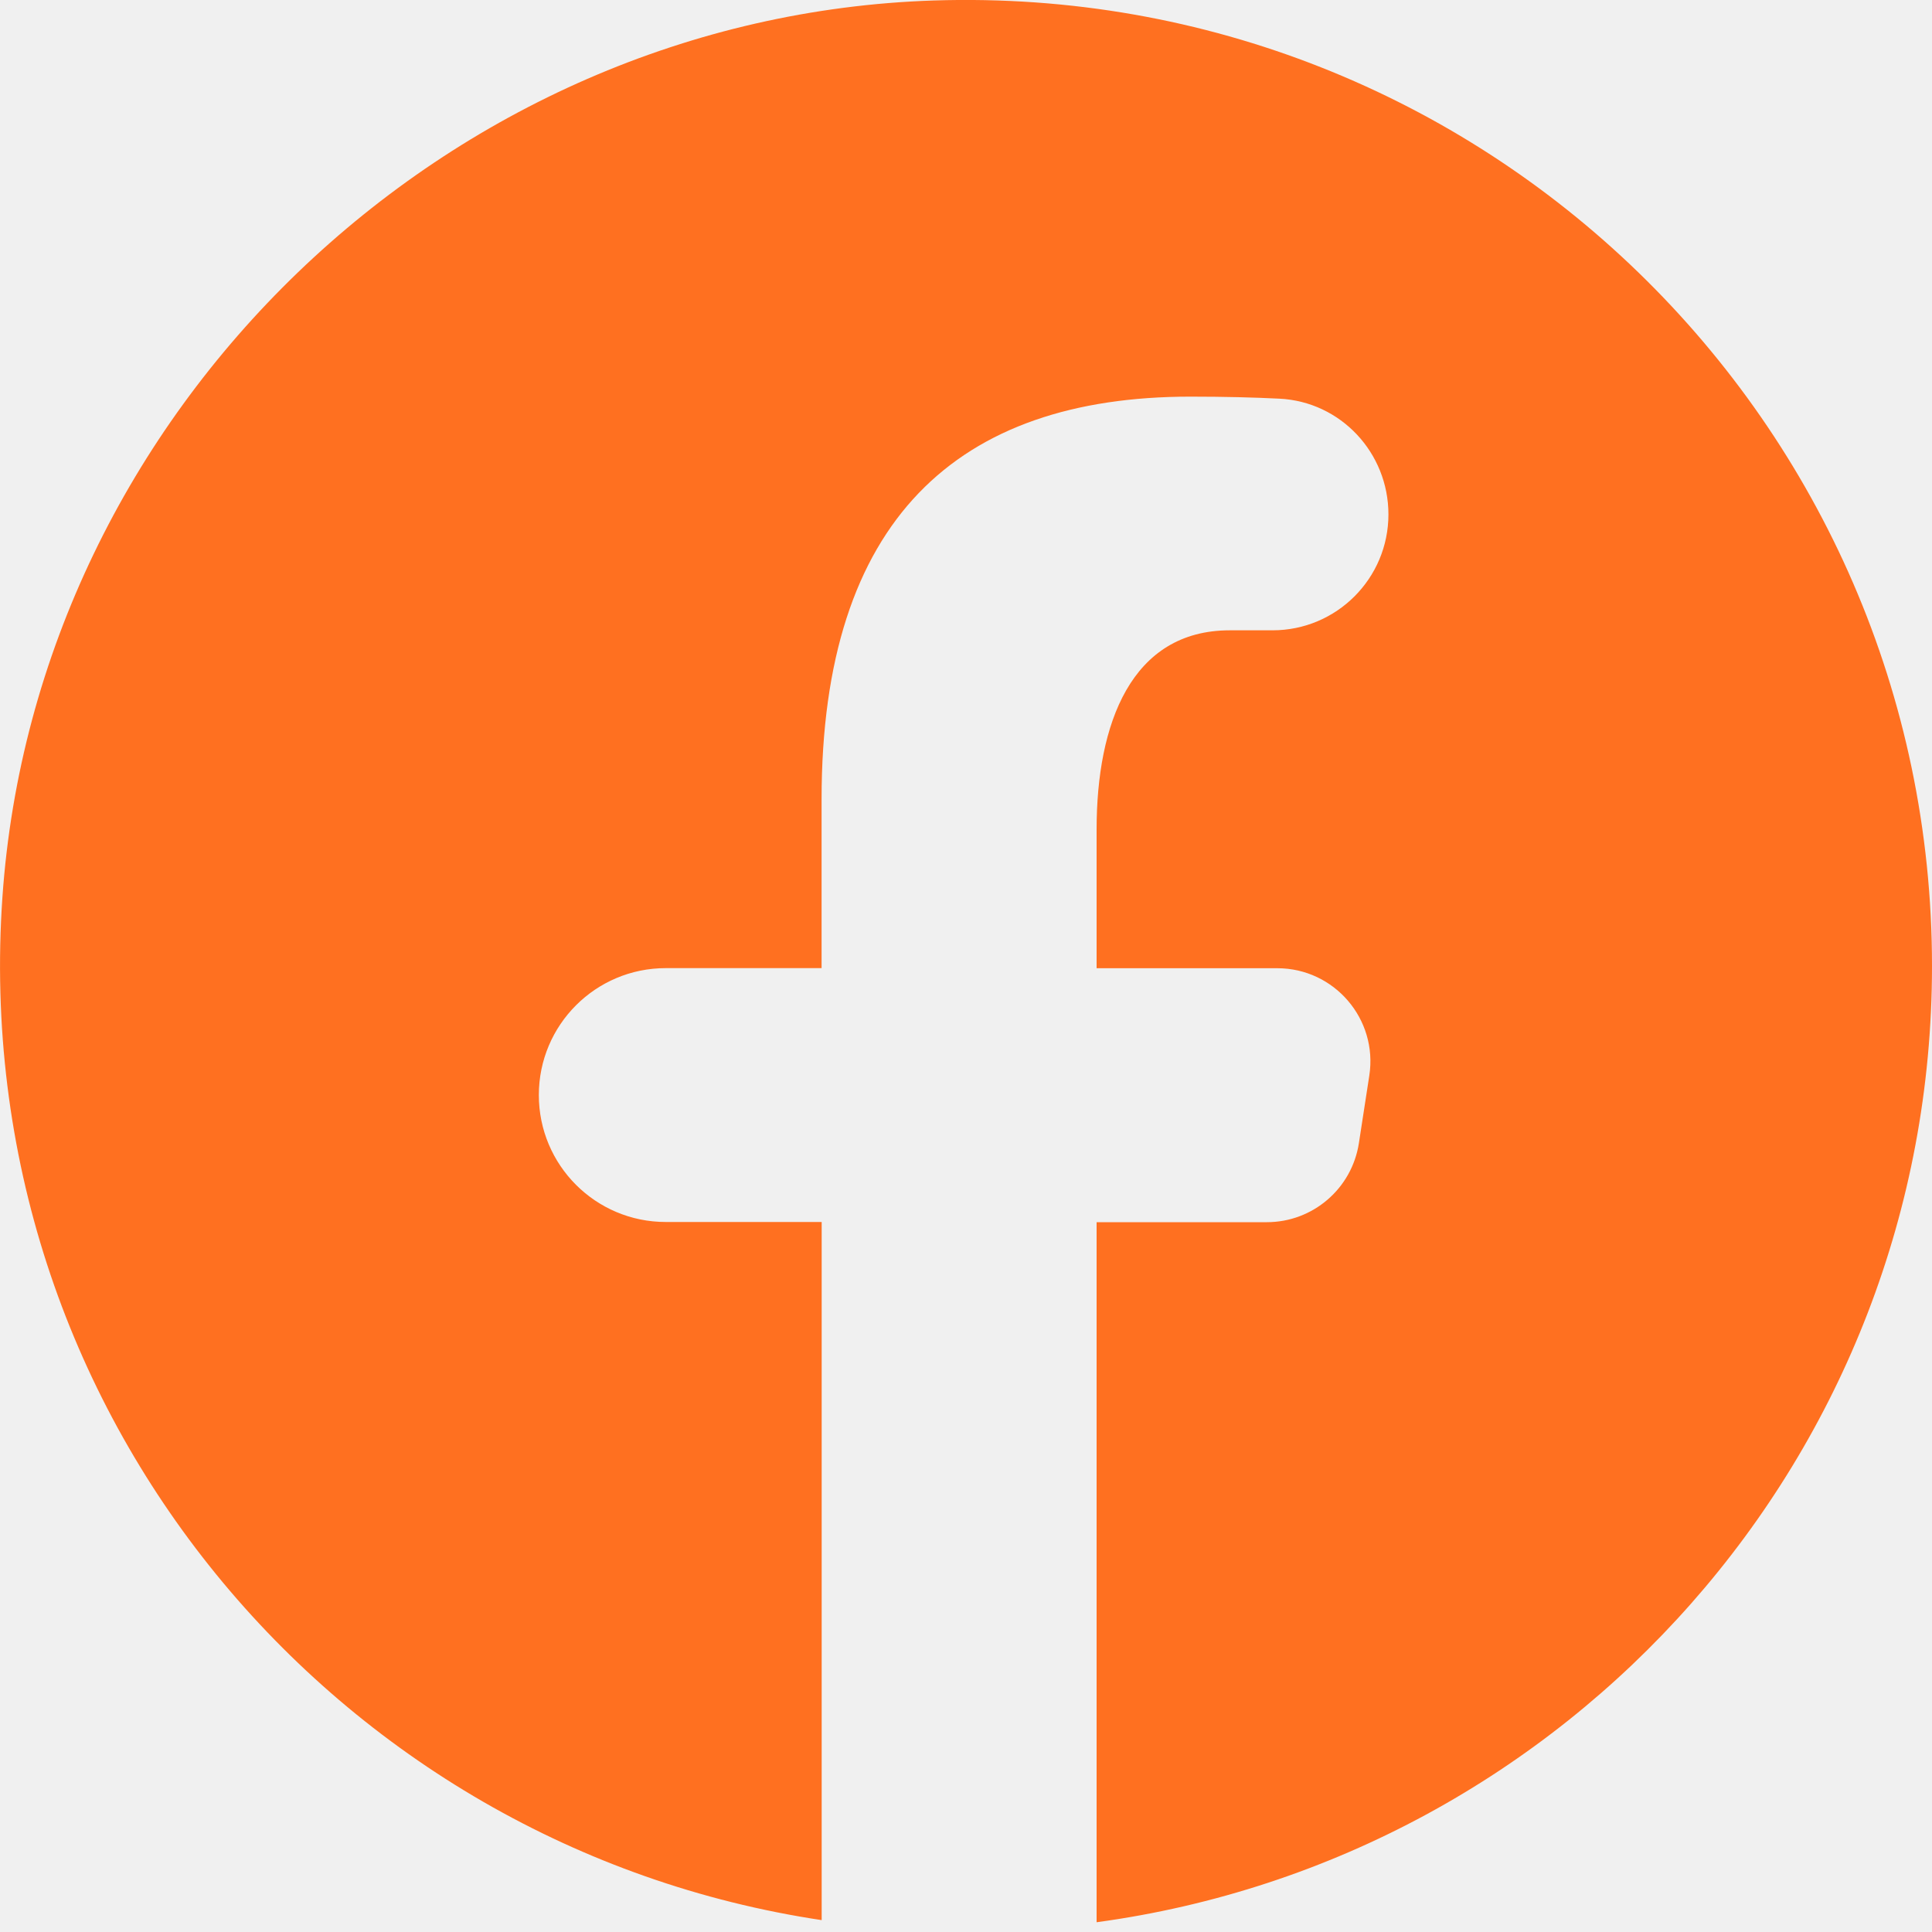
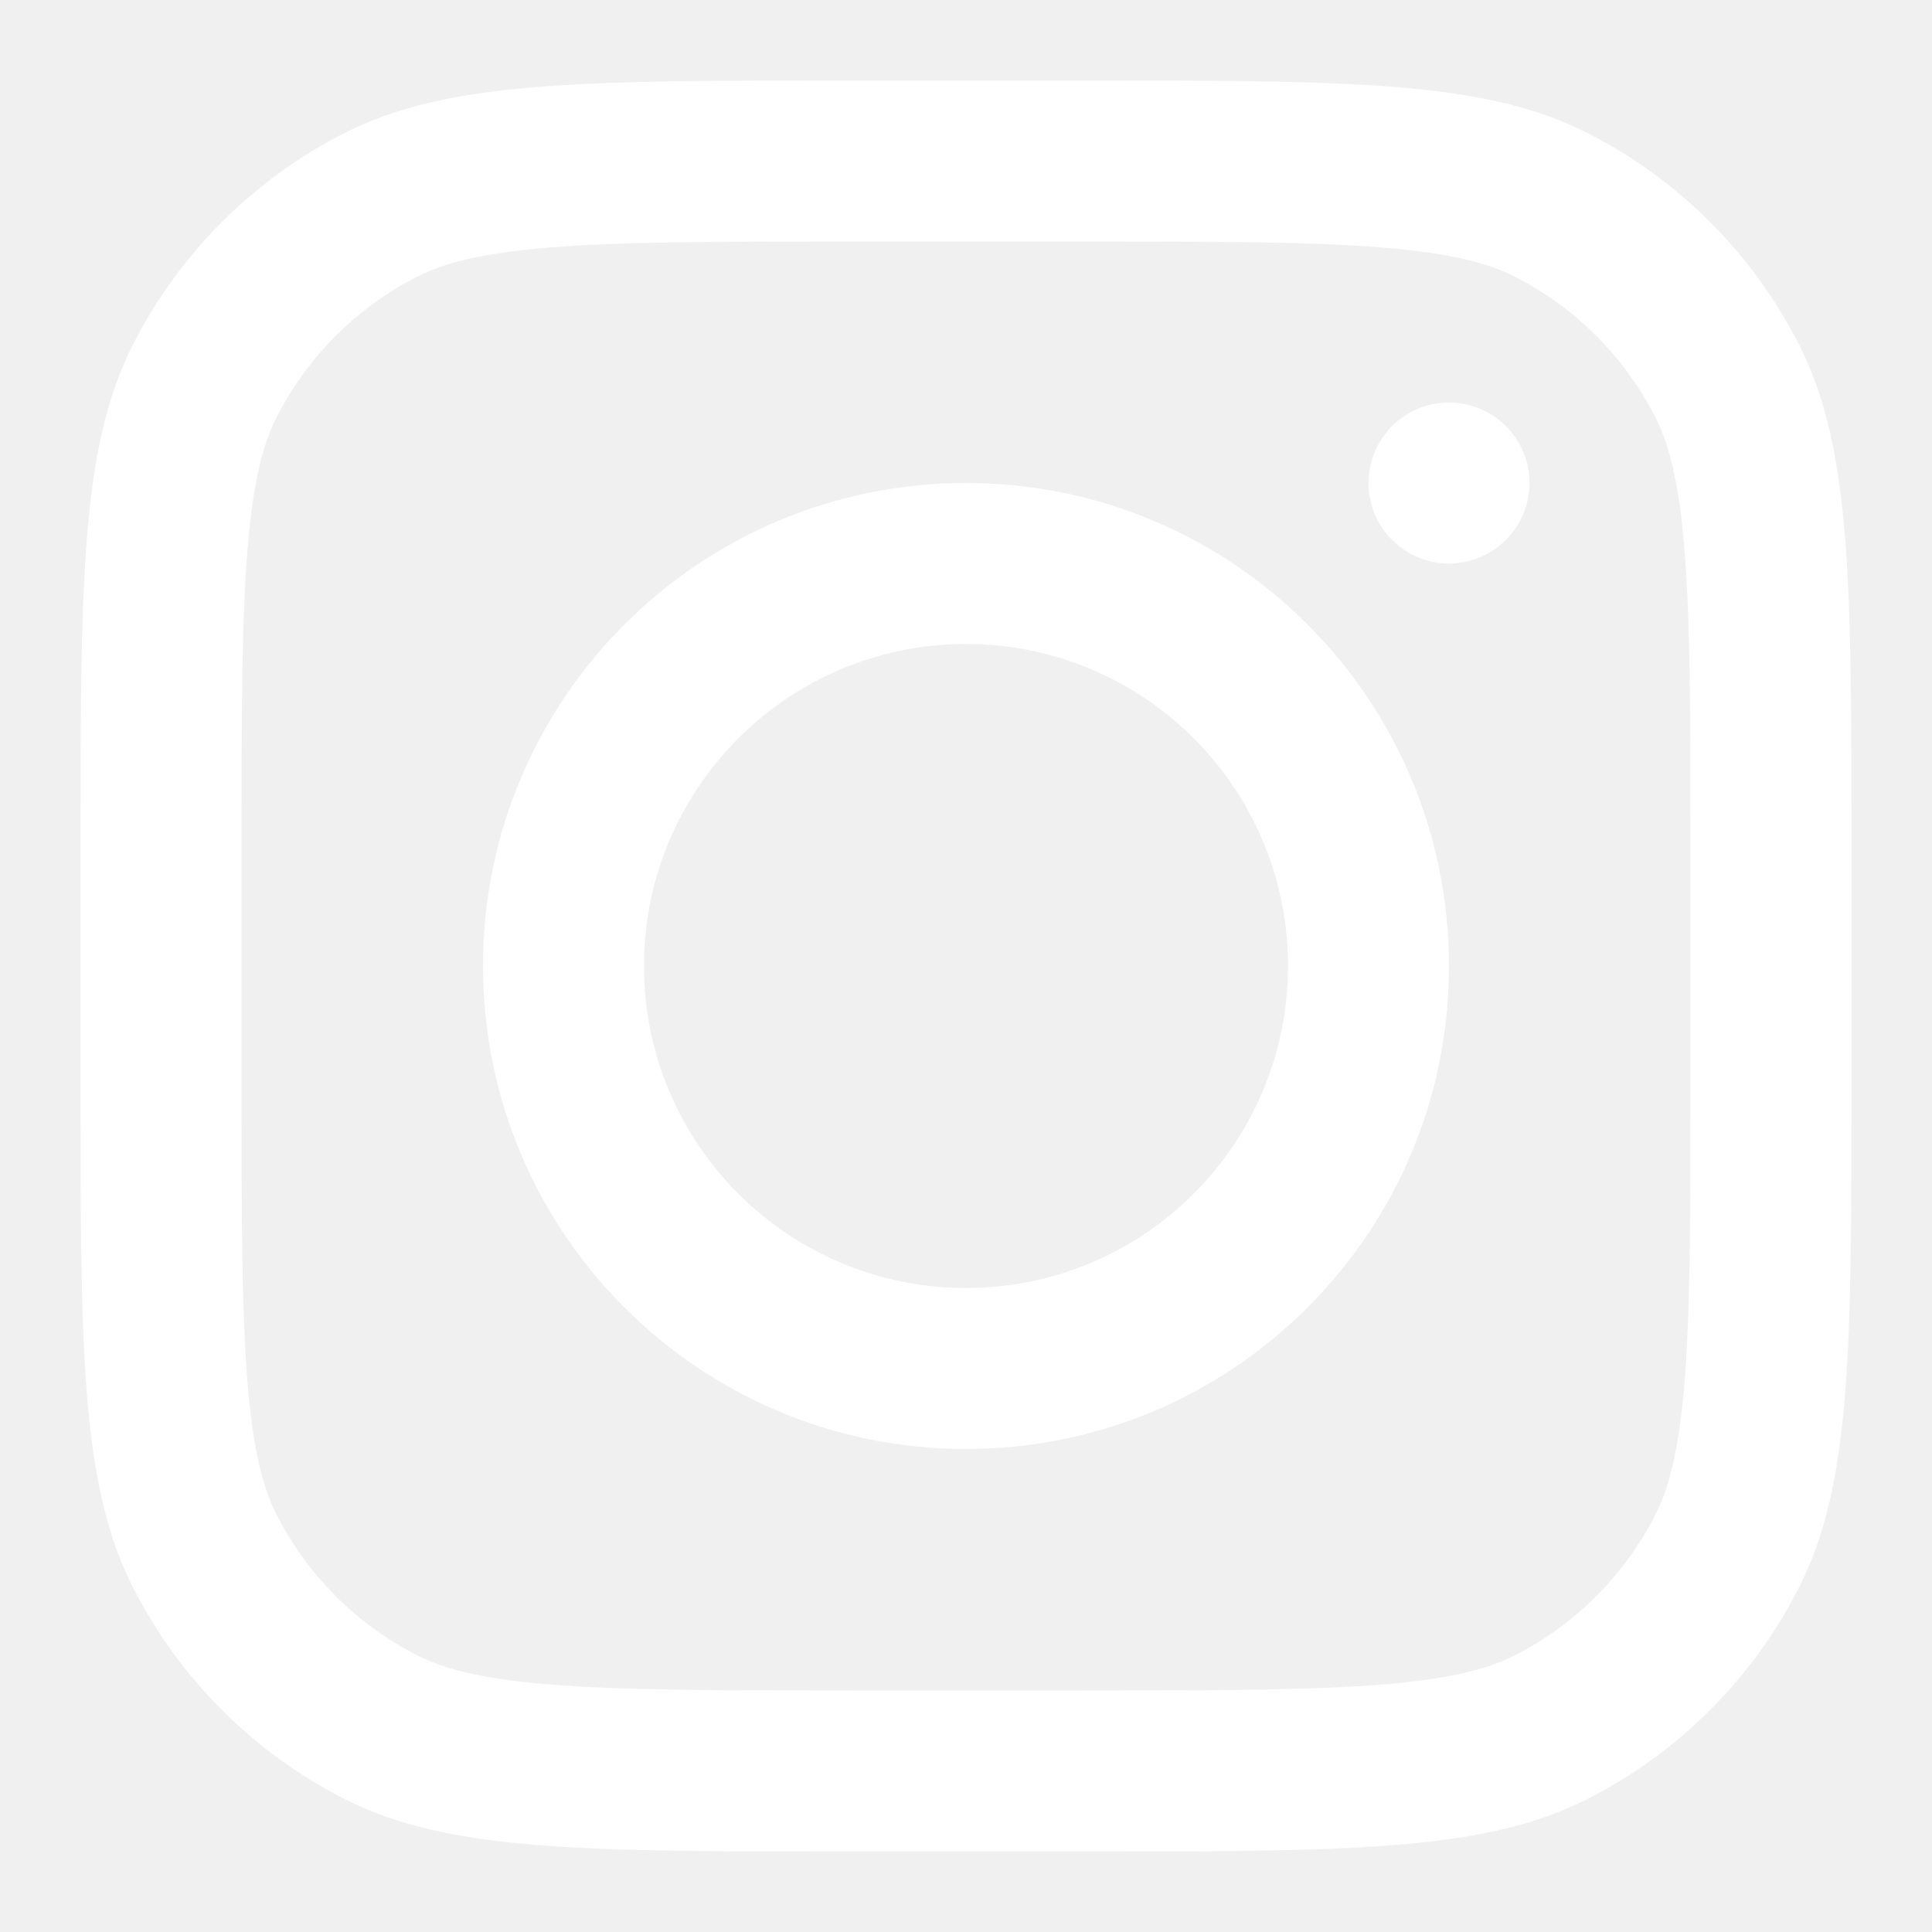
- <svg xmlns="http://www.w3.org/2000/svg" viewBox="2 2 20 20" width="36px" height="36px">
-   <path fill="#FF7020" d="M11.666,2.005C6.62,2.17,2.374,6.251,2.025,11.288c-0.369,5.329,3.442,9.832,8.481,10.589V14.65H8.892 c-0.726,0-1.314-0.588-1.314-1.314v0c0-0.726,0.588-1.314,1.314-1.314h1.613v-1.749c0-2.896,1.411-4.167,3.818-4.167 c0.357,0,0.662,0.008,0.921,0.021c0.636,0.031,1.129,0.561,1.129,1.198v0c0,0.663-0.537,1.2-1.2,1.2h-0.442 c-1.022,0-1.379,0.969-1.379,2.061v1.437h1.87c0.591,0,1.043,0.527,0.953,1.111l-0.108,0.701c-0.073,0.47-0.477,0.817-0.953,0.817 h-1.762v7.247C18.235,21.236,22,17.062,22,12C22,6.366,17.341,1.821,11.666,2.005z" />
+ <svg xmlns="http://www.w3.org/2000/svg" width="800px" height="800px" viewBox="0 0 24 24" fill="none">
+   <g id="SVGRepo_bgCarrier" />
+   <g id="SVGRepo_tracerCarrier" stroke-linecap="round" stroke-linejoin="round" />
+   <g id="SVGRepo_iconCarrier">
+     <path fill-rule="evenodd" clip-rule="evenodd" d="M12 18C15.314 18 18 15.314 18 12C18 8.686 15.314 6 12 6C8.686 6 6 8.686 6 12C6 15.314 8.686 18 12 18ZM12 16C14.209 16 16 14.209 16 12C16 9.791 14.209 8 12 8C9.791 8 8 9.791 8 12C8 14.209 9.791 16 12 16Z" fill="#fff" />
+     <path d="M18 5C17.448 5 17 5.448 17 6C17 6.552 17.448 7 18 7C18.552 7 19 6.552 19 6C19 5.448 18.552 5 18 5Z" fill="#fff" />
+     <path fill-rule="evenodd" clip-rule="evenodd" d="M1.654 4.276C1 5.56 1 7.24 1 10.6V13.4C1 16.76 1 18.441 1.654 19.724C2.229 20.853 3.147 21.771 4.276 22.346C5.56 23 7.24 23 10.6 23H13.4C16.76 23 18.441 23 19.724 22.346C20.853 21.771 21.771 20.853 22.346 19.724C23 18.441 23 16.76 23 13.4V10.6C23 7.24 23 5.56 22.346 4.276C21.771 3.147 20.853 2.229 19.724 1.654C18.441 1 16.76 1 13.4 1H10.6C7.24 1 5.56 1 4.276 1.654C3.147 2.229 2.229 3.147 1.654 4.276ZM13.4 3H10.6C8.887 3 7.722 3.002 6.822 3.075C5.945 3.147 5.497 3.277 5.184 3.436C4.431 3.819 3.819 4.431 3.436 5.184C3.277 5.497 3.147 5.945 3.075 6.822C3.002 7.722 3 8.887 3 10.6V13.4C3 15.113 3.002 16.278 3.075 17.178C3.147 18.055 3.277 18.503 3.436 18.816C3.819 19.569 4.431 20.18 5.184 20.564C5.497 20.723 5.945 20.853 6.822 20.925C7.722 20.998 8.887 21 10.6 21H13.4C15.113 21 16.278 20.998 17.178 20.925C18.055 20.853 18.503 20.723 18.816 20.564C19.569 20.18 20.18 19.569 20.564 18.816C20.723 18.503 20.853 18.055 20.925 17.178C20.998 16.278 21 15.113 21 13.4V10.6C21 8.887 20.998 7.722 20.925 6.822C20.853 5.945 20.723 5.497 20.564 5.184C20.18 4.431 19.569 3.819 18.816 3.436C18.503 3.277 18.055 3.147 17.178 3.075C16.278 3.002 15.113 3 13.4 3Z" fill="#fff" />
+   </g>
</svg>
